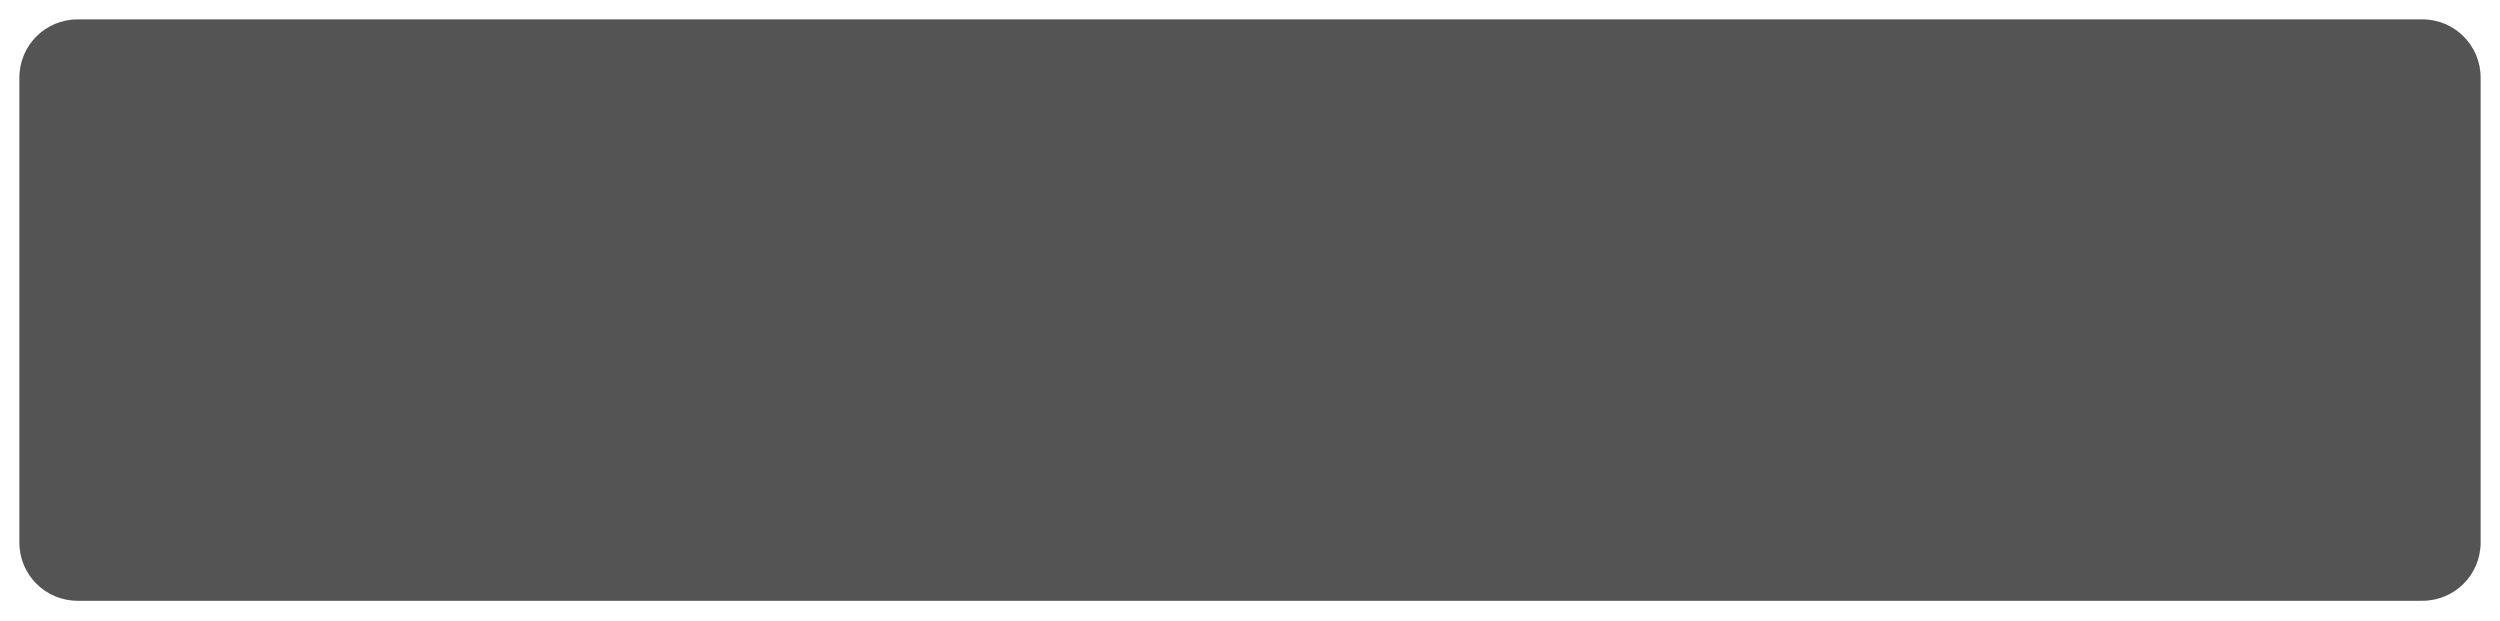
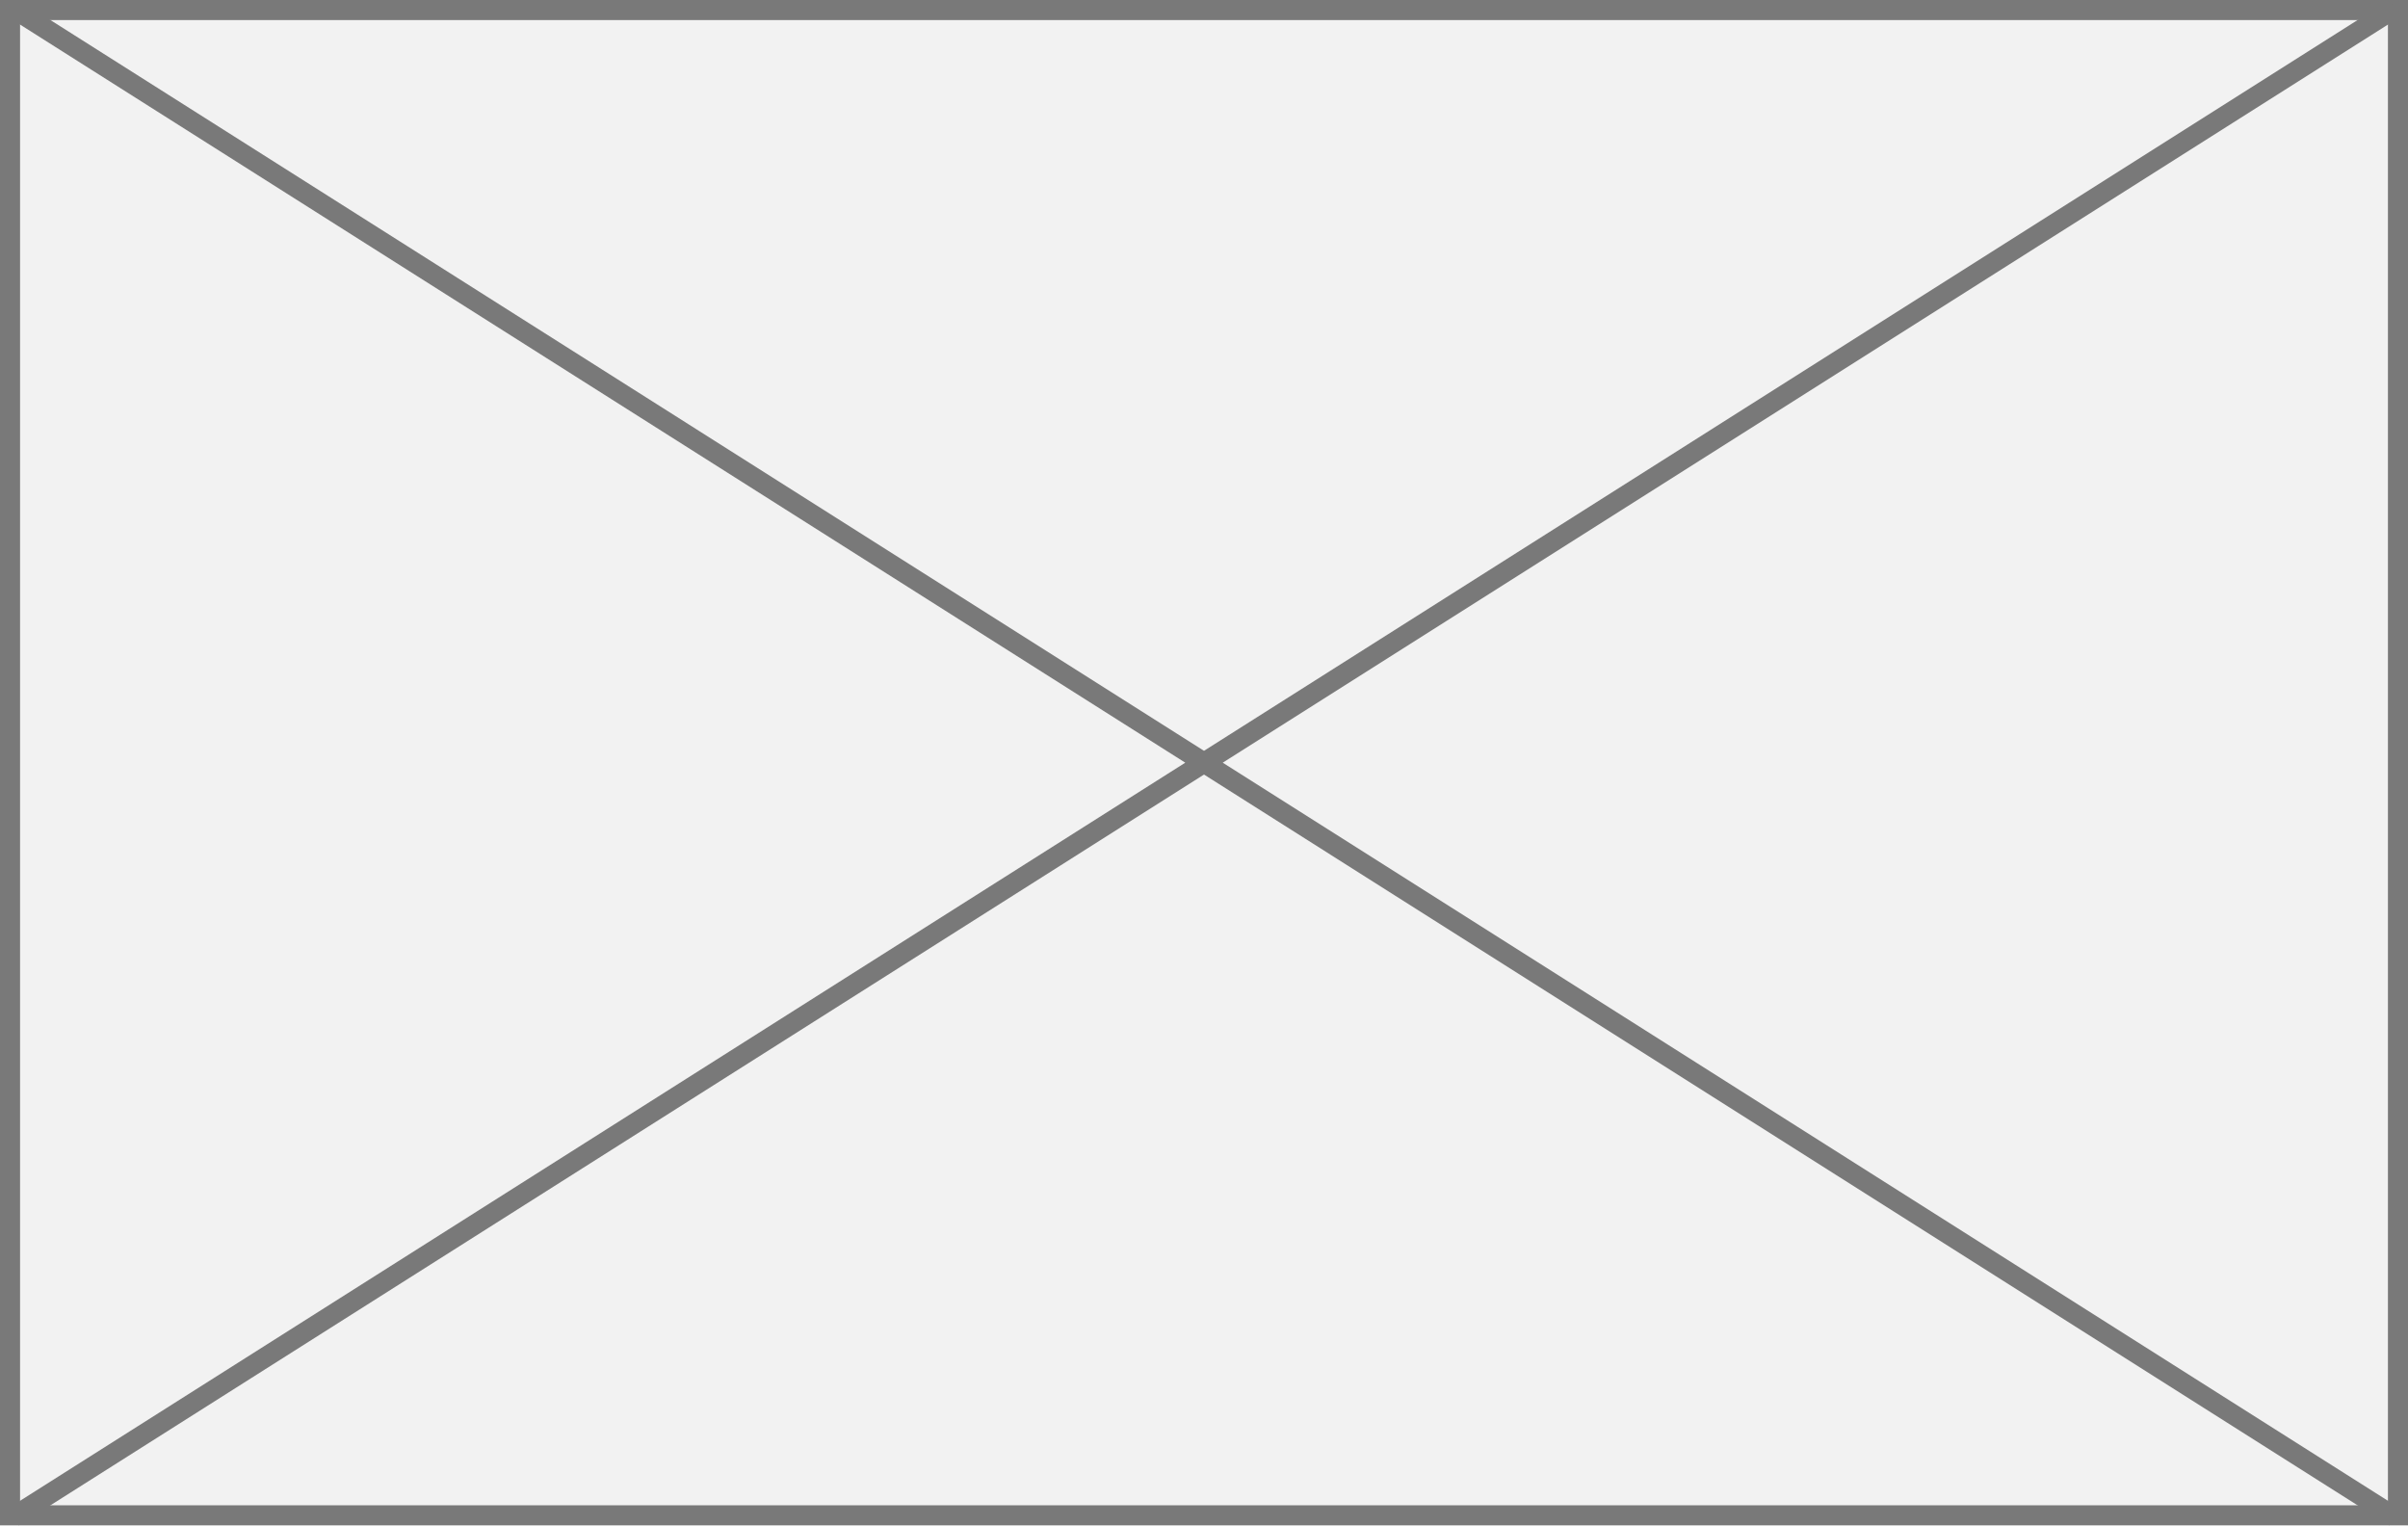
- <svg xmlns="http://www.w3.org/2000/svg" version="1.1" width="129px" height="32px">
-   <g transform="matrix(1 0 0 1 -315 -1976 )">
-     <path d="M 316 1980  A 3 3 0 0 1 319 1977 L 440 1977  A 3 3 0 0 1 443 1980 L 443 2004  A 3 3 0 0 1 440 2007 L 319 2007  A 3 3 0 0 1 316 2004 L 316 1980  Z " fill-rule="nonzero" fill="#1b1b1b" stroke="none" fill-opacity="0.749" />
+ <svg xmlns="http://www.w3.org/2000/svg" version="1.1" width="120px" height="76px">
+   <g transform="matrix(1 0 0 1 -555 -2752 )">
+     <path d="M 555.5 2752.5  L 674.5 2752.5  L 674.5 2827.5  L 555.5 2827.5  L 555.5 2752.5  Z " fill-rule="nonzero" fill="#f2f2f2" stroke="none" />
+     <path d="M 555.5 2752.5  L 674.5 2752.5  L 674.5 2827.5  L 555.5 2827.5  L 555.5 2752.5  Z " stroke-width="1" stroke="#797979" fill="none" />
+     <path d="M 555.667 2752.422  L 674.333 2827.578  M 674.333 2752.422  L 555.667 2827.578  " stroke-width="1" stroke="#797979" fill="none" />
  </g>
</svg>
